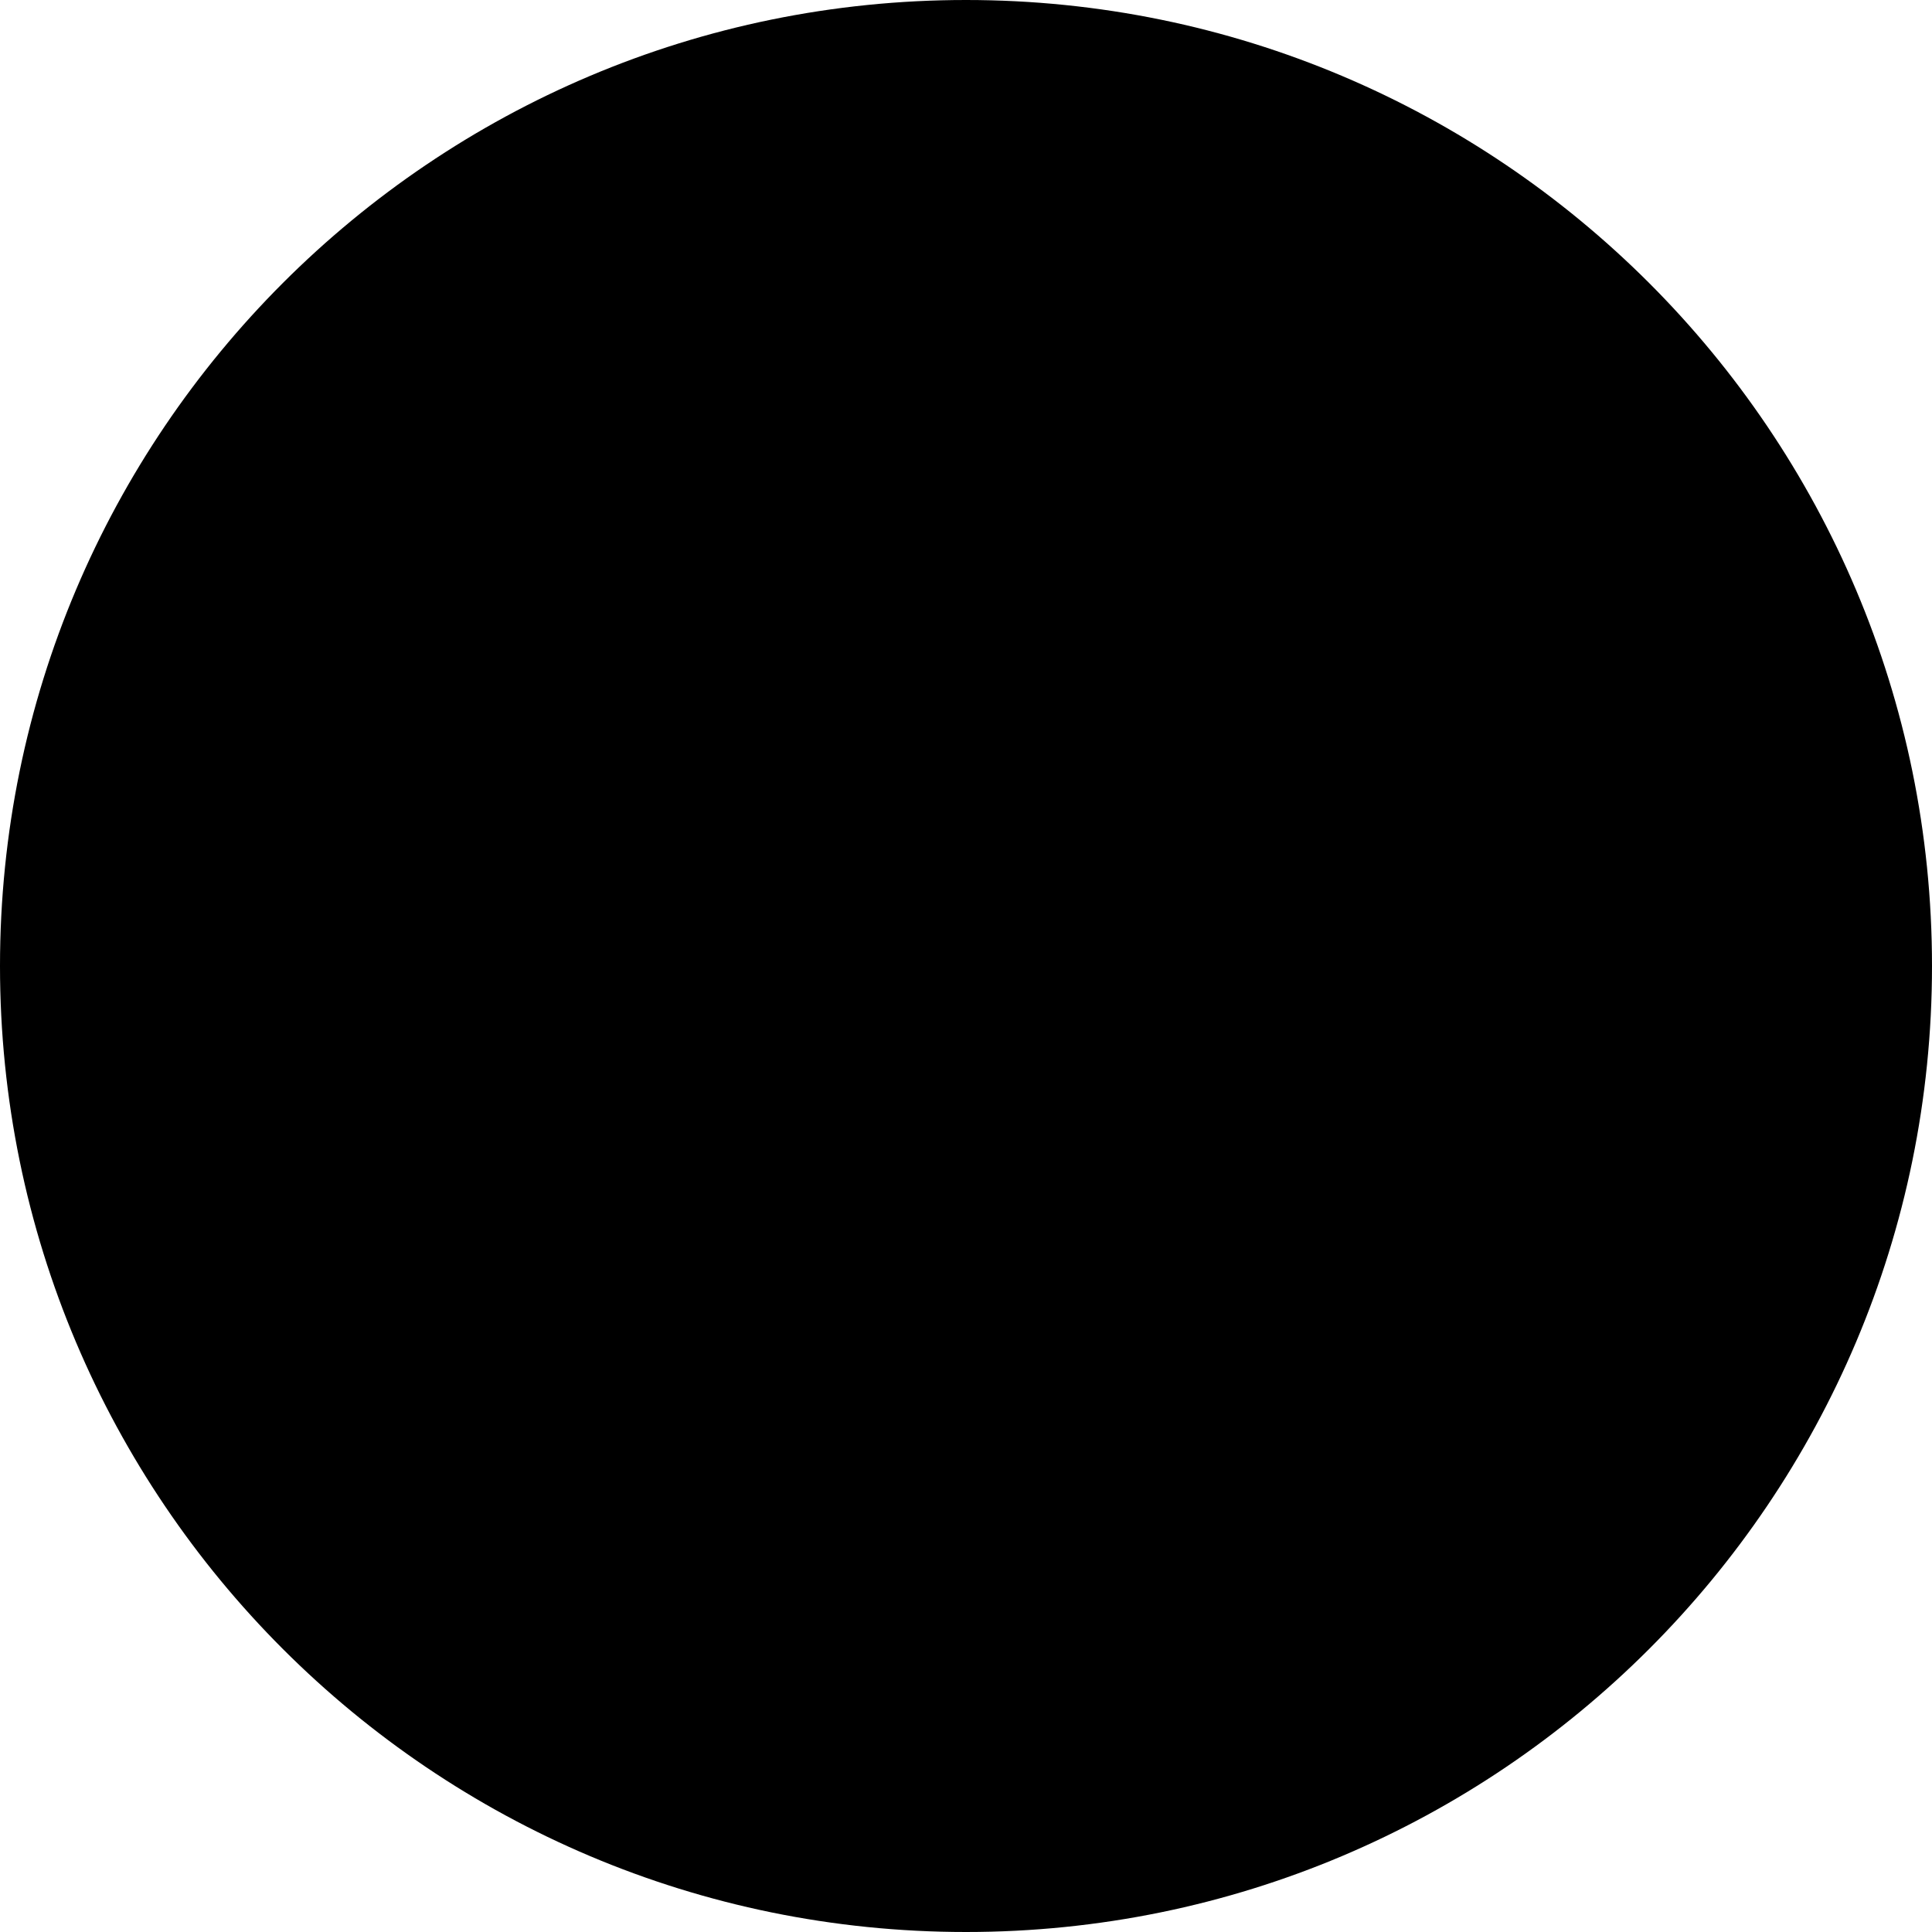
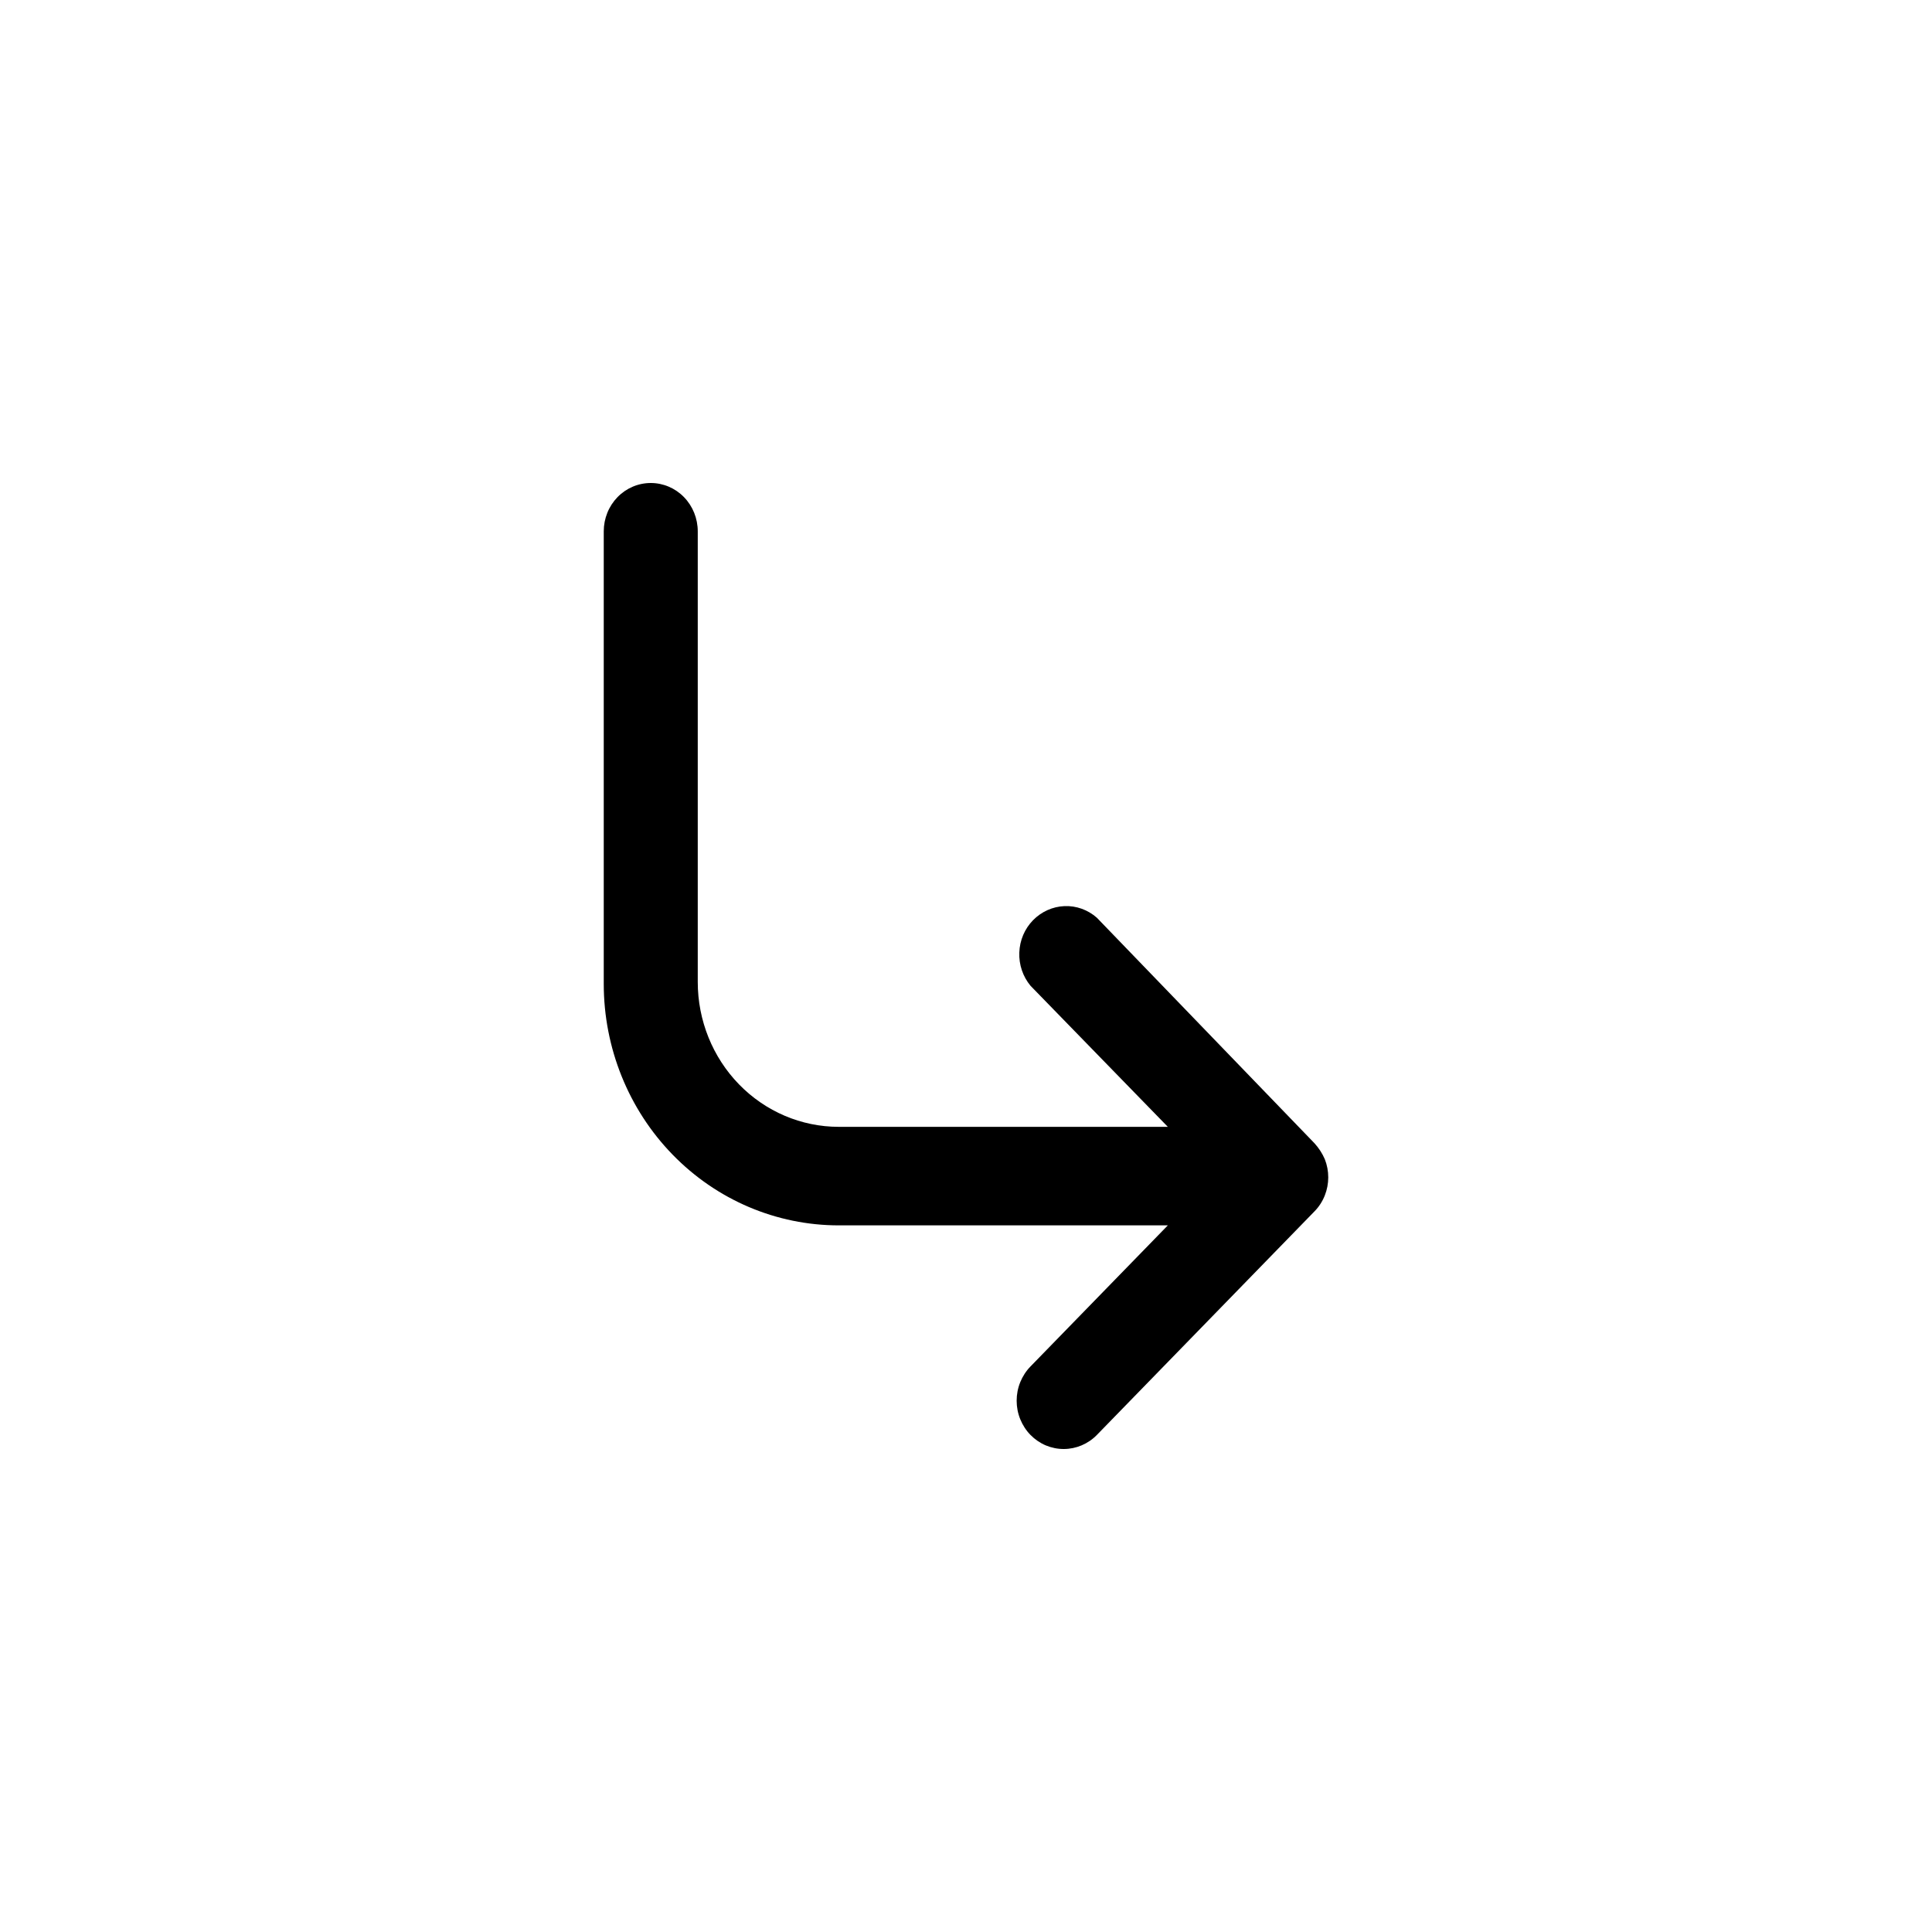
- <svg xmlns="http://www.w3.org/2000/svg" width="32" height="32" viewBox="0 0 32 32" fill="none">
-   <rect width="32" height="32" rx="16" fill="currentColor" />
+ <svg xmlns="http://www.w3.org/2000/svg" viewBox="0 0 32 32" fill="none">
  <path d="M21.943 19.2C21.901 19.103 21.843 19.014 21.772 18.936L18.167 15.2C18.018 15.069 17.827 15 17.631 15.008C17.435 15.016 17.249 15.1 17.11 15.242C16.971 15.384 16.89 15.575 16.883 15.777C16.875 15.978 16.942 16.175 17.069 16.328L19.343 18.664H13.893C13.273 18.664 12.679 18.411 12.241 17.961C11.803 17.511 11.557 16.901 11.557 16.264V8.8C11.557 8.588 11.475 8.384 11.329 8.234C11.183 8.084 10.985 8 10.779 8C10.572 8 10.374 8.084 10.228 8.234C10.082 8.384 10 8.588 10 8.8V16.296C10 17.357 10.41 18.374 11.14 19.124C11.87 19.875 12.86 20.296 13.893 20.296H19.343L17.069 22.632C16.996 22.706 16.939 22.795 16.899 22.892C16.859 22.99 16.839 23.094 16.839 23.2C16.839 23.306 16.859 23.41 16.899 23.508C16.939 23.605 16.996 23.694 17.069 23.768C17.142 23.842 17.228 23.901 17.323 23.941C17.418 23.98 17.52 24.001 17.622 24C17.826 23.999 18.022 23.916 18.167 23.768L21.772 20.064C21.846 19.989 21.904 19.899 21.943 19.8C22.019 19.608 22.019 19.392 21.943 19.2Z" fill="currentColor" />
</svg>
